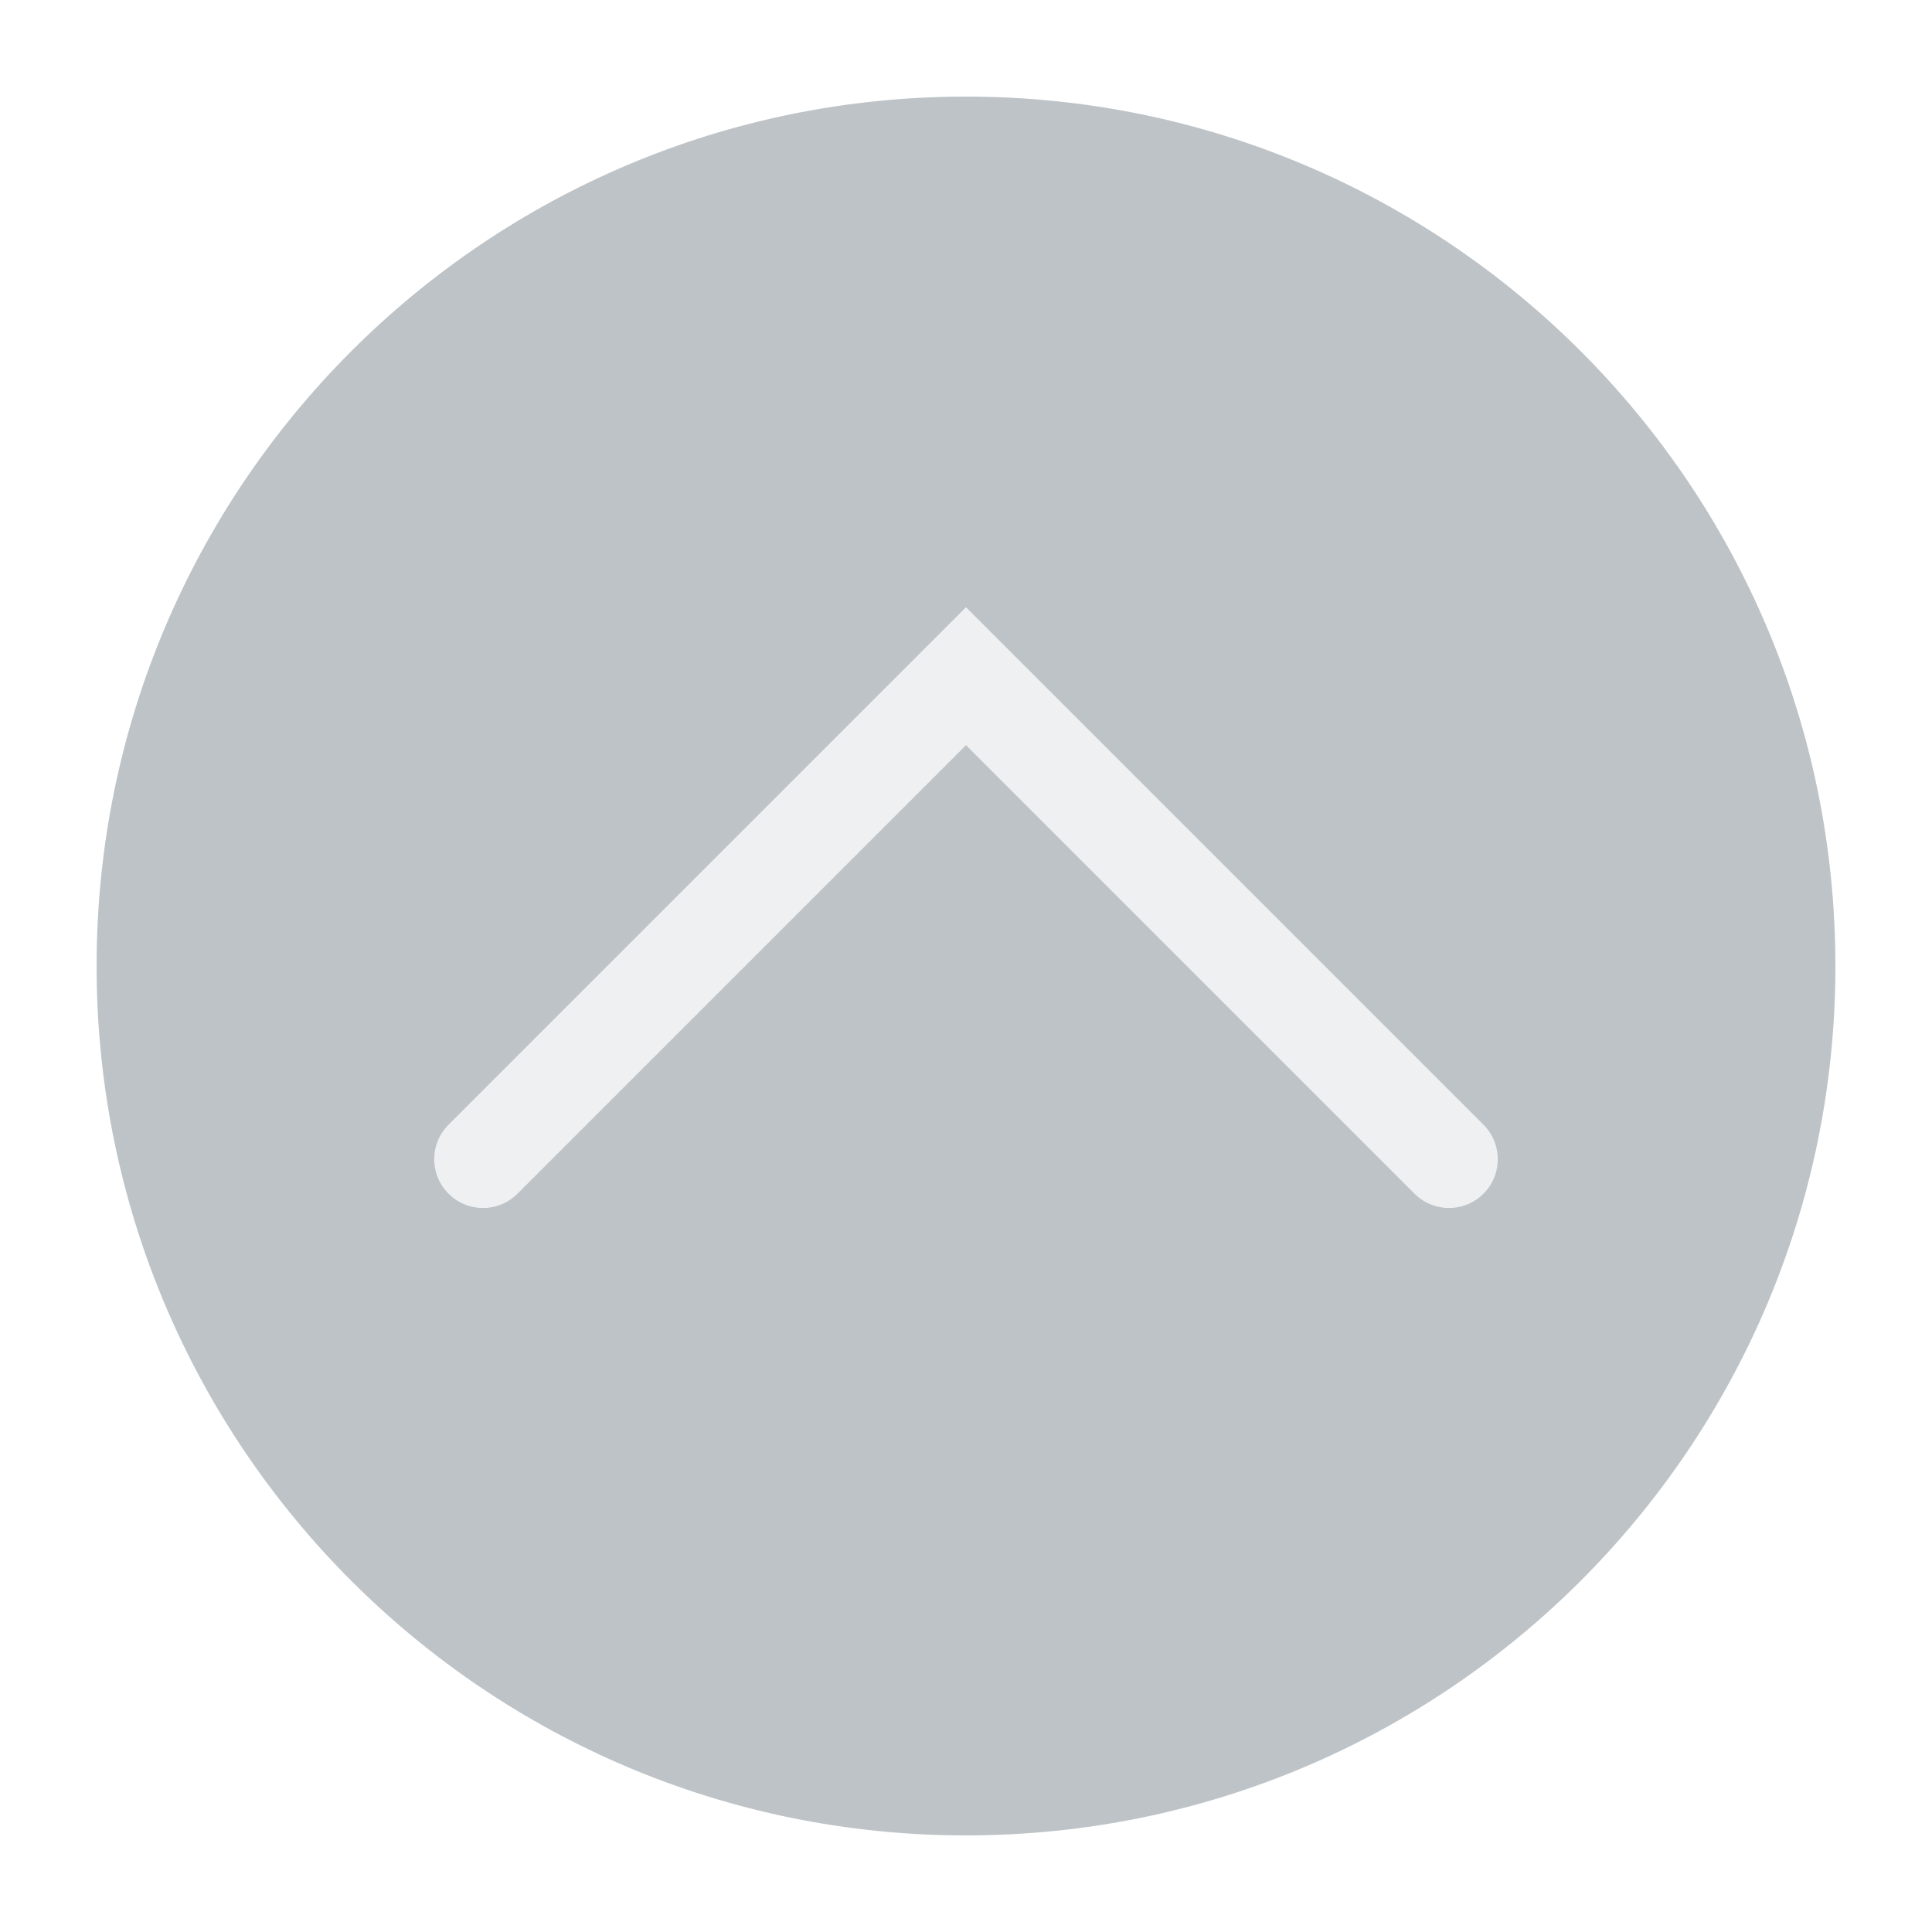
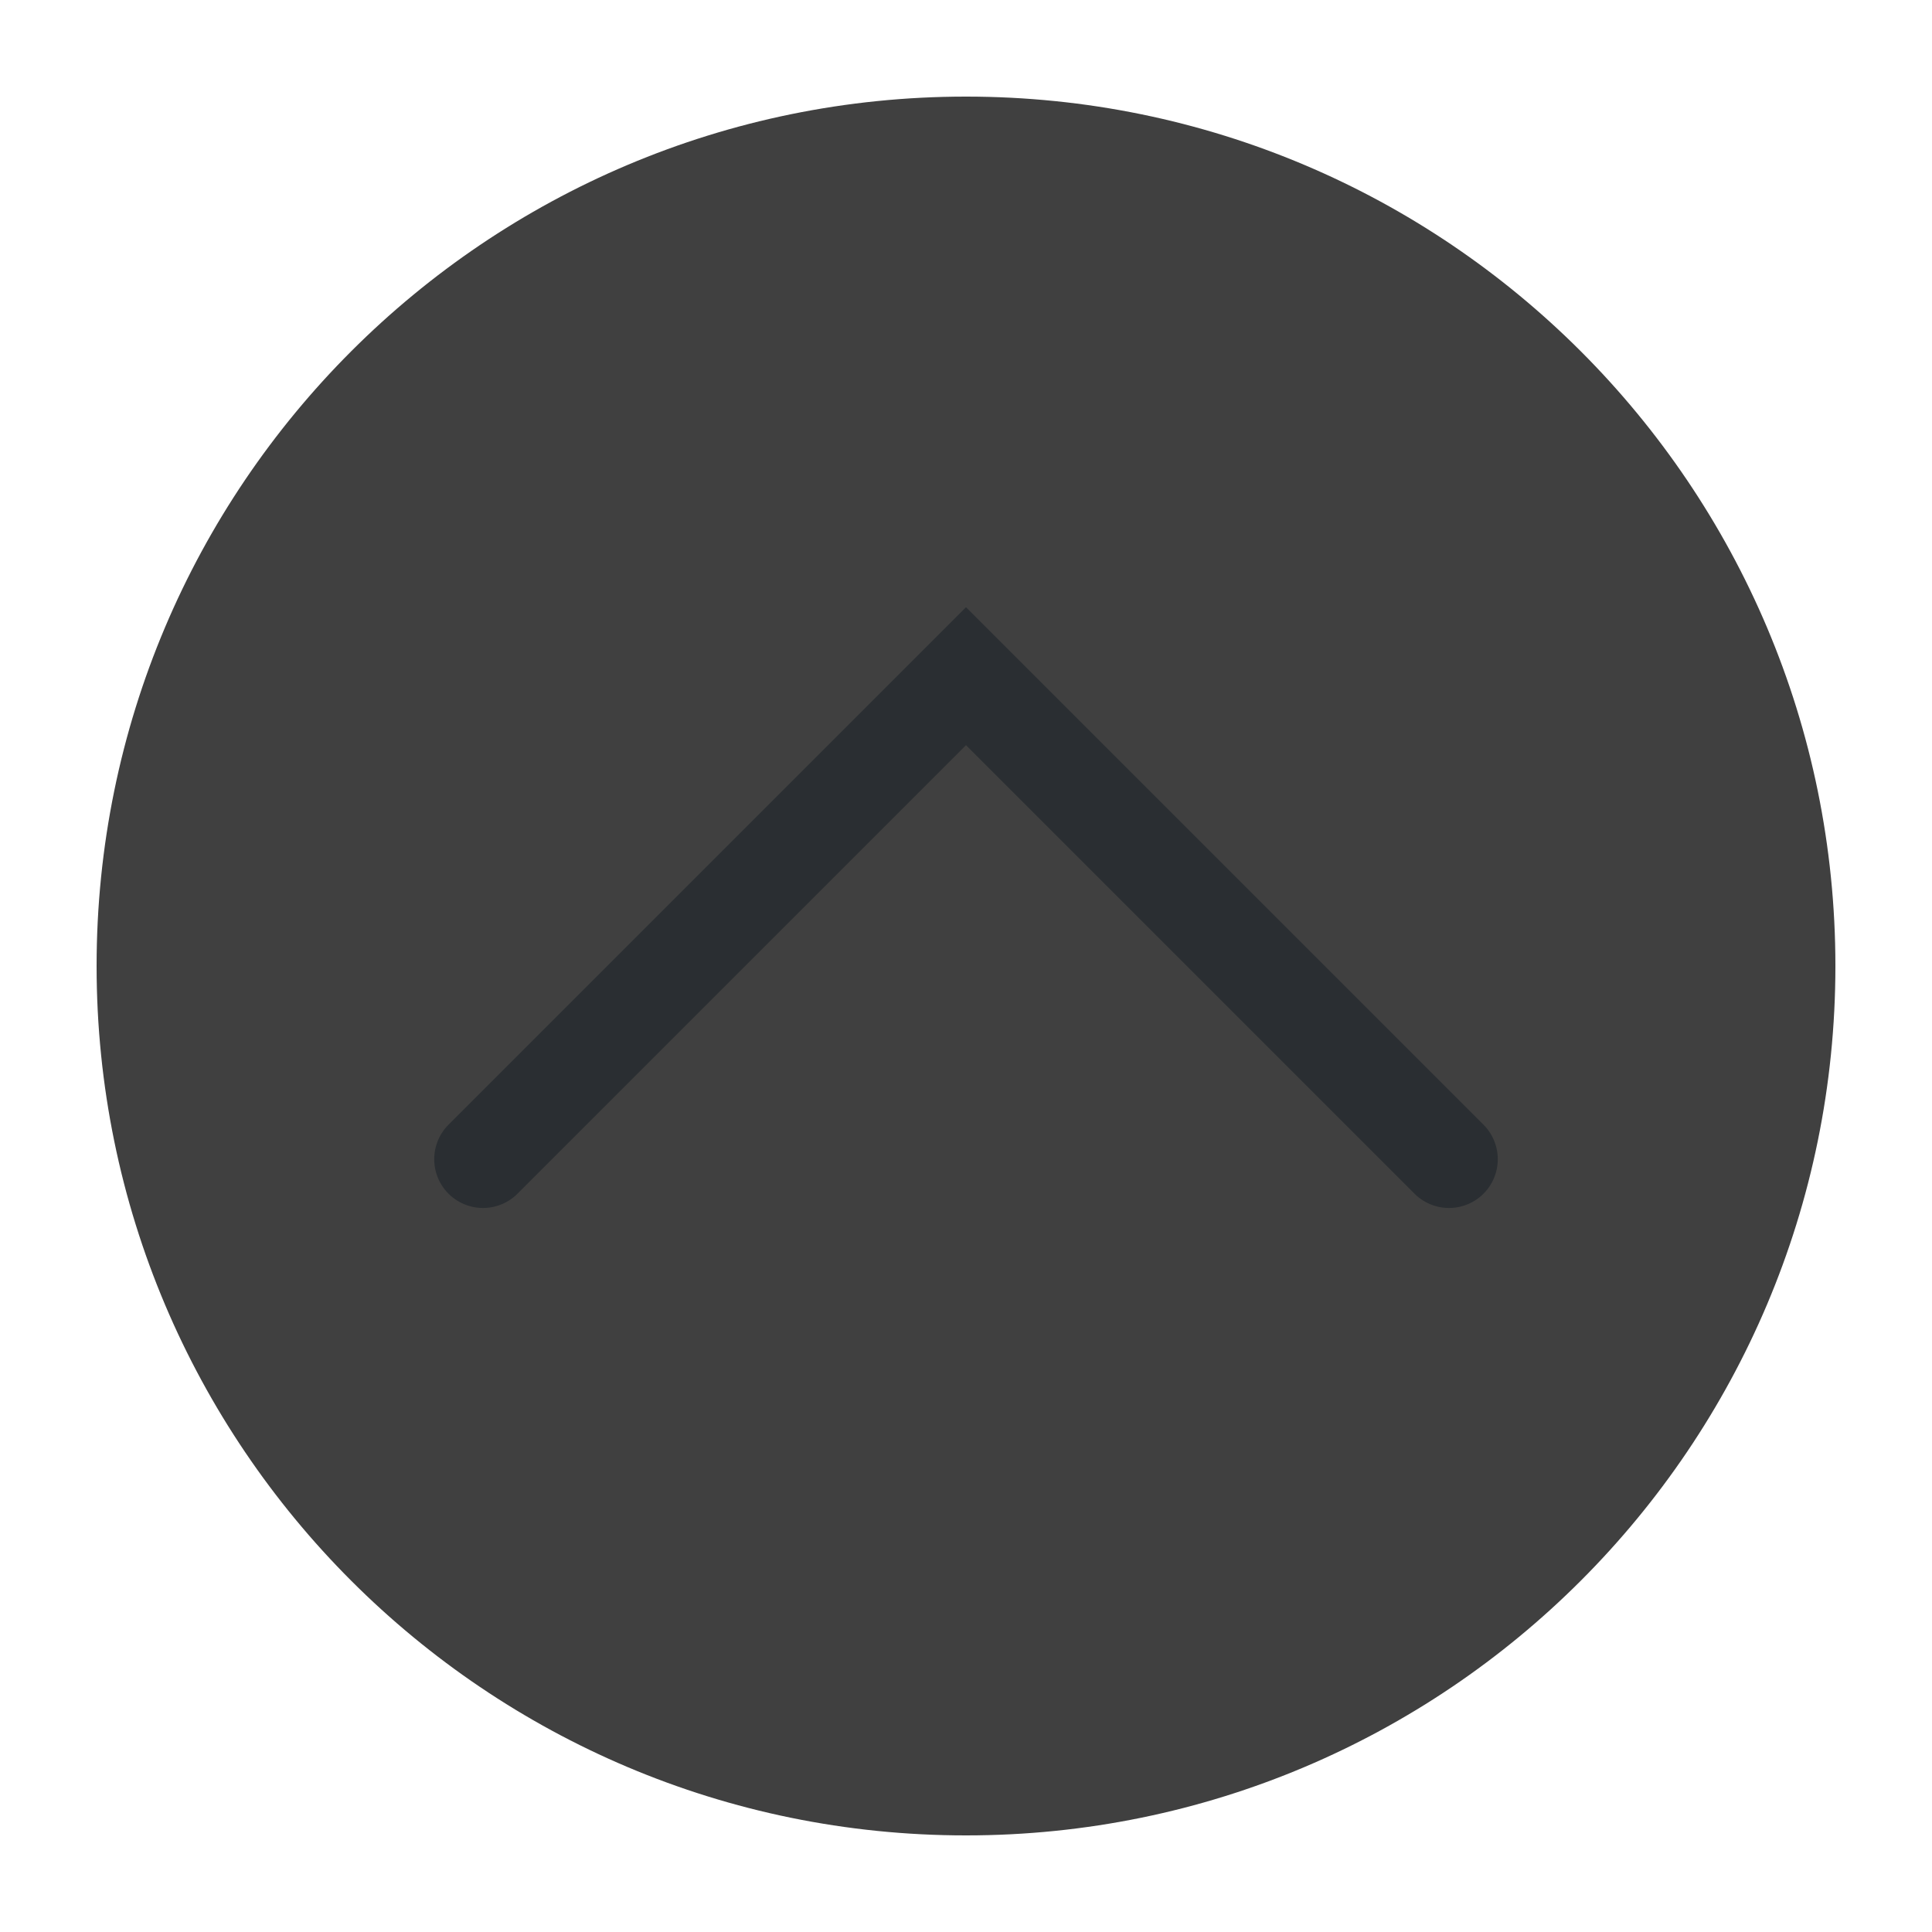
<svg xmlns="http://www.w3.org/2000/svg" viewBox="0 0 50 50" version="1.2" baseProfile="tiny">
  <defs>
</defs>
  <g fill="none" stroke="black" stroke-width="1" fill-rule="evenodd" stroke-linecap="square" stroke-linejoin="bevel">
-     <g fill="#bdc3c7" fill-opacity="1" stroke="none" transform="matrix(2.5,0,0,2.5,2.5,2.5)" font-family="Noto Sans" font-size="10" font-weight="400" font-style="normal">
+     <g fill="#404040" fill-opacity="1" stroke="none" transform="matrix(2.5,0,0,2.5,2.5,2.5)" font-family="Noto Sans" font-size="10" font-weight="400" font-style="normal">
      <circle cx="9" cy="9" r="9" />
    </g>
-     <g fill="none" stroke="#eff0f1" stroke-opacity="1" stroke-width="1.01" stroke-linecap="round" stroke-linejoin="miter" stroke-miterlimit="2" transform="matrix(2.5,0,0,2.5,2.5,2.5)" font-family="Noto Sans" font-size="10" font-weight="400" font-style="normal">
+     <g fill="none" stroke="#2a2e32" stroke-opacity="1" stroke-width="1.01" stroke-linecap="round" stroke-linejoin="miter" stroke-miterlimit="2" transform="matrix(2.5,0,0,2.5,2.5,2.5)" font-family="Noto Sans" font-size="10" font-weight="400" font-style="normal">
      <polyline fill="none" vector-effect="none" points="4,11 9,6 14,11 " />
    </g>
    <g fill="none" stroke="#000000" stroke-opacity="1" stroke-width="1" stroke-linecap="square" stroke-linejoin="bevel" transform="matrix(1,0,0,1,0,0)" font-family="Noto Sans" font-size="10" font-weight="400" font-style="normal">
</g>
  </g>
</svg>
